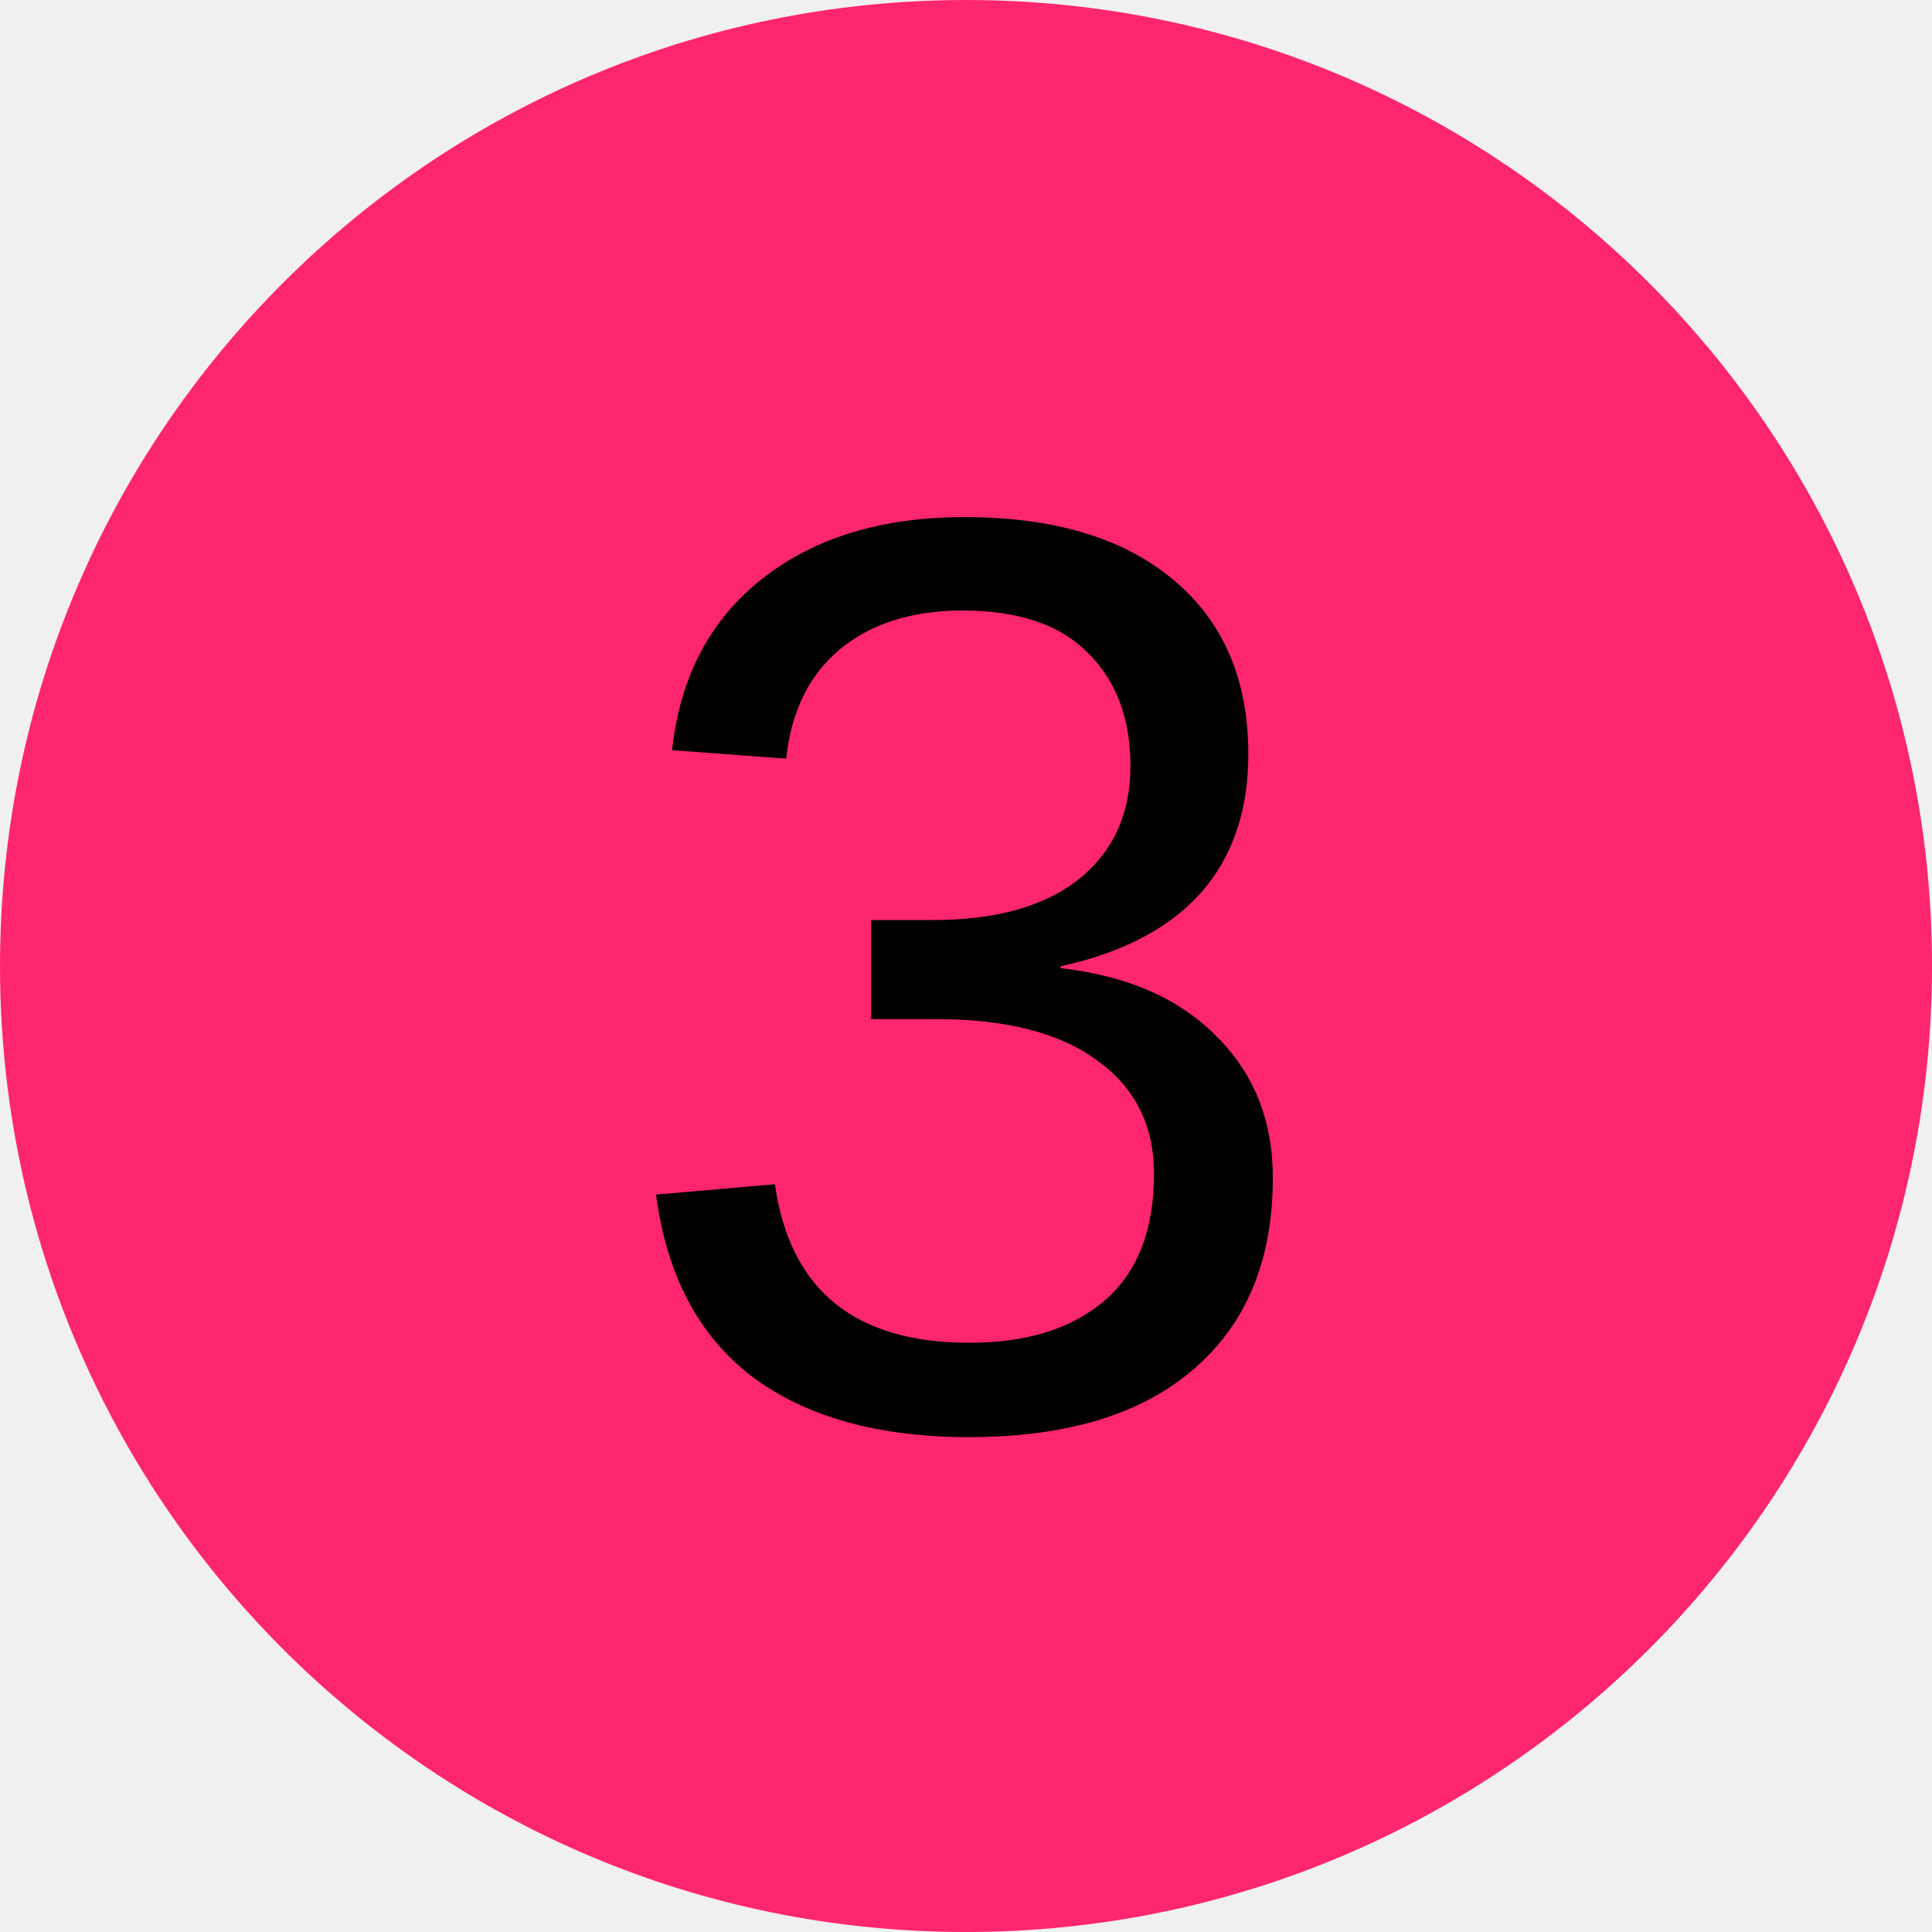
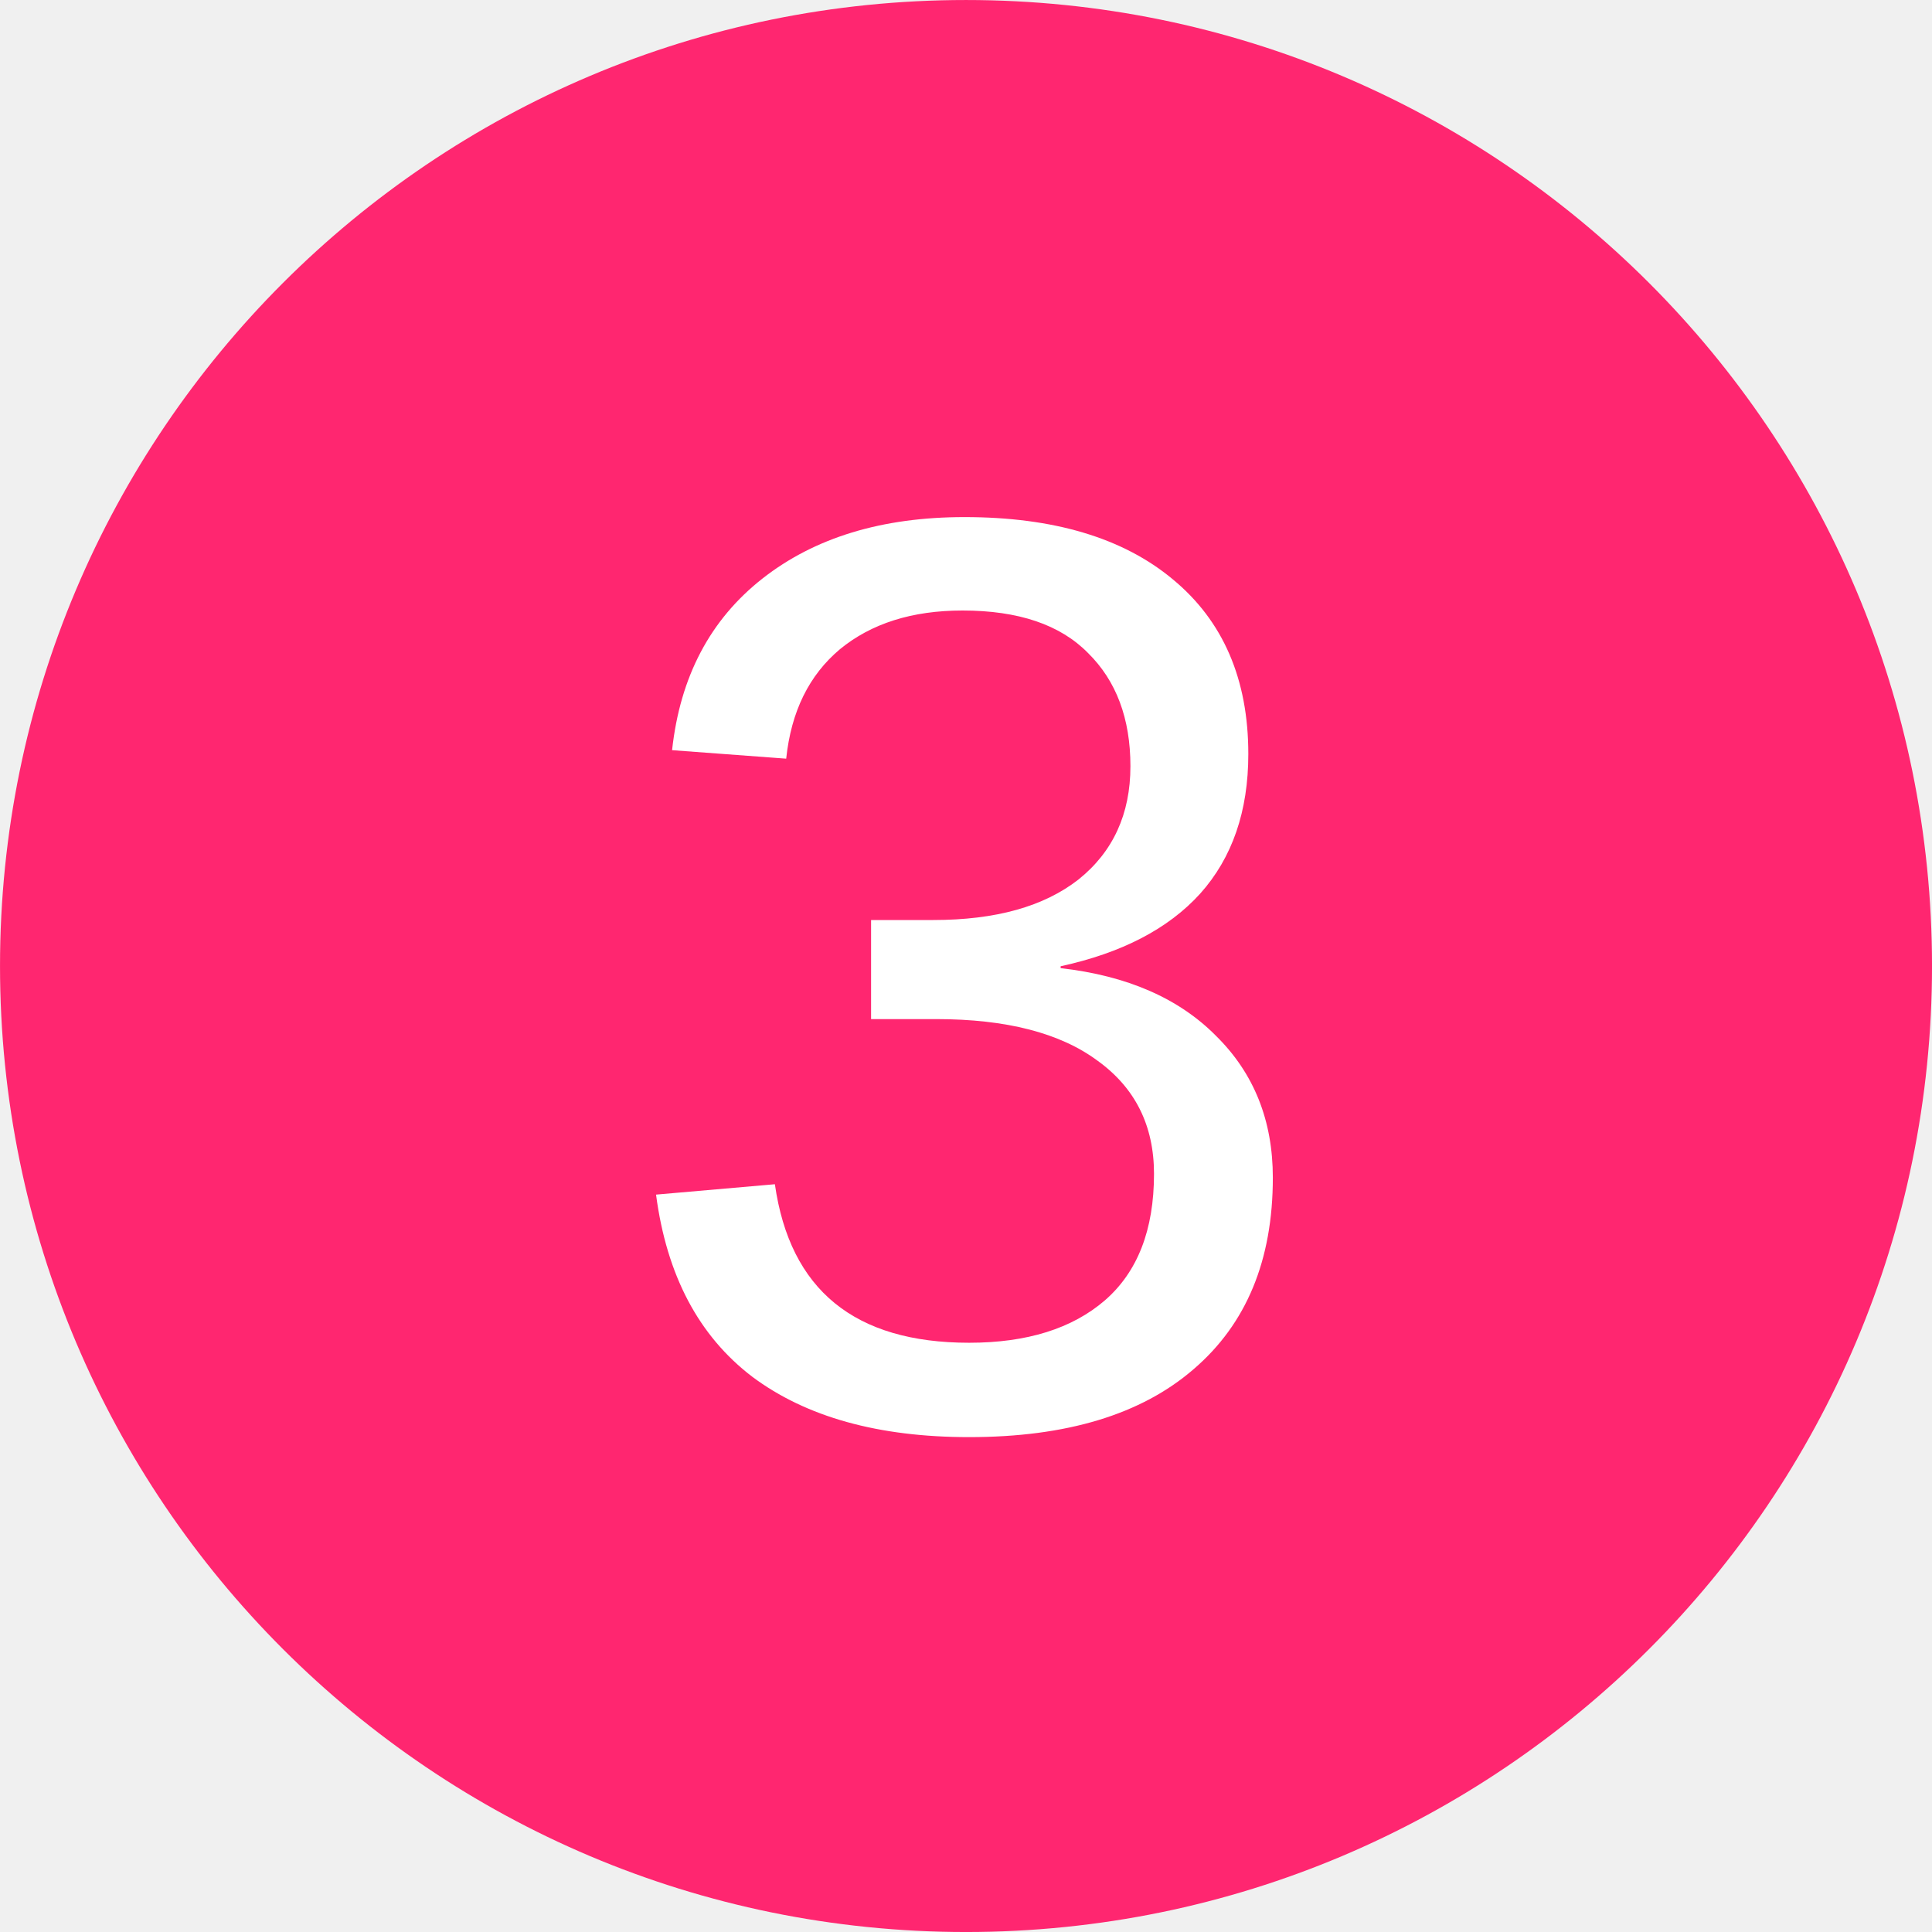
<svg xmlns="http://www.w3.org/2000/svg" width="32mm" height="32mm" viewBox="0 0 32 32" version="1.1" id="svg1542" xml:space="preserve">
  <defs id="defs1539">
    <linearGradient id="swatch8">
      <stop style="stop-color:#ff2670;stop-opacity:1;" offset="0" id="stop8" />
    </linearGradient>
    <rect x="-6.245" y="-117.092" width="504.275" height="70.255" id="rect2071" />
    <marker orient="auto" refY="0" refX="0" id="TriangleOutM-6-3-9-7-9-8-1-4" style="overflow:visible" viewBox="0 0 4.26 4.924" markerWidth="4.26" markerHeight="4.924" preserveAspectRatio="xMidYMid">
      <path id="path1092-96-1-3-93-0-2-7-4" d="M 5.77,0 -2.88,5 V -5 Z" style="fill:#e1147b;fill-opacity:1;fill-rule:evenodd;stroke:#e1147b;stroke-width:1pt;stroke-opacity:1" transform="scale(0.4)" />
    </marker>
    <marker orient="auto" refY="0" refX="0" id="TriangleOutM-6-3-9-7-9-8-1-4-4" style="overflow:visible" viewBox="0 0 4.26 4.924" markerWidth="4.26" markerHeight="4.924" preserveAspectRatio="xMidYMid">
      <path id="path1092-96-1-3-93-0-2-7-4-7" d="M 5.77,0 -2.88,5 V -5 Z" style="fill:#e1147b;fill-opacity:1;fill-rule:evenodd;stroke:#e1147b;stroke-width:1pt;stroke-opacity:1" transform="scale(0.4)" />
    </marker>
    <marker orient="auto" refY="0" refX="0" id="TriangleOutM-6-3-9-7-9-8-1-4-8" style="overflow:visible">
      <path id="path1092-96-1-3-93-0-2-7-4-0" d="M 5.77,0 -2.88,5 V -5 Z" style="fill:#e1147b;fill-opacity:1;fill-rule:evenodd;stroke:#e1147b;stroke-width:1pt;stroke-opacity:1" transform="scale(0.4)" />
    </marker>
    <marker style="overflow:visible" id="TriangleOutM-6-0" refX="0" refY="0" orient="auto">
      <path transform="scale(0.4)" style="fill:#53cbc8;fill-opacity:1;fill-rule:evenodd;stroke:#53cbc8;stroke-width:1pt;stroke-opacity:1" d="M 5.77,0 -2.88,5 V -5 Z" id="path1092-96-8" />
    </marker>
    <marker style="overflow:visible" id="TriangleOutM-6-3-2-7" refX="0" refY="0" orient="auto">
      <path transform="scale(0.4)" style="fill:#53cbc8;fill-opacity:1;fill-rule:evenodd;stroke:#53cbc8;stroke-width:1pt;stroke-opacity:1" d="M 5.77,0 -2.88,5 V -5 Z" id="path1092-96-1-6-4" />
    </marker>
    <marker orient="auto" refY="0" refX="0" id="TriangleOutM-6-3-1" style="overflow:visible">
      <path id="path1092-96-1-9" d="M 5.77,0 -2.88,5 V -5 Z" style="fill:#53cbc8;fill-opacity:1;fill-rule:evenodd;stroke:#53cbc8;stroke-width:1pt;stroke-opacity:1" transform="scale(0.4)" />
    </marker>
    <marker style="overflow:visible" id="TriangleOutM-6-0-2" refX="0" refY="0" orient="auto">
      <path transform="scale(0.4)" style="fill:#53cbc8;fill-opacity:1;fill-rule:evenodd;stroke:#53cbc8;stroke-width:1pt;stroke-opacity:1" d="M 5.77,0 -2.88,5 V -5 Z" id="path1092-96-8-5" />
    </marker>
    <marker style="overflow:visible" id="TriangleOutM-6-3-2-7-1" refX="0" refY="0" orient="auto">
      <path transform="scale(0.4)" style="fill:#53cbc8;fill-opacity:1;fill-rule:evenodd;stroke:#53cbc8;stroke-width:1pt;stroke-opacity:1" d="M 5.77,0 -2.88,5 V -5 Z" id="path1092-96-1-6-4-1" />
    </marker>
    <marker orient="auto" refY="0" refX="0" id="TriangleOutM-6-3-1-2" style="overflow:visible">
      <path id="path1092-96-1-9-0" d="M 5.77,0 -2.88,5 V -5 Z" style="fill:#53cbc8;fill-opacity:1;fill-rule:evenodd;stroke:#53cbc8;stroke-width:1pt;stroke-opacity:1" transform="scale(0.4)" />
    </marker>
    <marker orient="auto" refY="0" refX="0" id="TriangleOutM-6-3-9-7-9-8-1-4-49" style="overflow:visible" viewBox="0 0 4.26 4.924" markerWidth="4.26" markerHeight="4.924" preserveAspectRatio="xMidYMid">
      <path id="path1092-96-1-3-93-0-2-7-4-2" d="M 5.77,0 -2.88,5 V -5 Z" style="fill:#e1147b;fill-opacity:1;fill-rule:evenodd;stroke:#e1147b;stroke-width:1pt;stroke-opacity:1" transform="scale(0.4)" />
    </marker>
    <marker orient="auto" refY="0" refX="0" id="TriangleOutM-6-3-9-7-9-8-1-4-4-2" style="overflow:visible" viewBox="0 0 4.26 4.924" markerWidth="4.26" markerHeight="4.924" preserveAspectRatio="xMidYMid">
      <path id="path1092-96-1-3-93-0-2-7-4-7-7" d="M 5.77,0 -2.88,5 V -5 Z" style="fill:#e1147b;fill-opacity:1;fill-rule:evenodd;stroke:#e1147b;stroke-width:1pt;stroke-opacity:1" transform="scale(0.4)" />
    </marker>
    <marker orient="auto" refY="0" refX="0" id="TriangleOutM-6-3-9-7-9-8-1-4-8-4" style="overflow:visible" viewBox="0 0 4.26 4.924" markerWidth="4.26" markerHeight="4.924" preserveAspectRatio="xMidYMid">
      <path id="path1092-96-1-3-93-0-2-7-4-0-8" d="M 5.77,0 -2.88,5 V -5 Z" style="fill:#e1147b;fill-opacity:1;fill-rule:evenodd;stroke:#e1147b;stroke-width:1pt;stroke-opacity:1" transform="scale(0.4)" />
    </marker>
    <marker orient="auto" refY="0" refX="0" id="TriangleOutM-6-3-9-7-9-8-1-4-8-4-9" style="overflow:visible" viewBox="0 0 4.26 4.924" markerWidth="4.26" markerHeight="4.924" preserveAspectRatio="xMidYMid">
      <path id="path1092-96-1-3-93-0-2-7-4-0-8-9" d="M 5.77,0 -2.88,5 V -5 Z" style="fill:#e1147b;fill-opacity:1;fill-rule:evenodd;stroke:#e1147b;stroke-width:1pt;stroke-opacity:1" transform="scale(0.4)" />
    </marker>
    <marker orient="auto" refY="0" refX="0" style="overflow:visible" viewBox="0 0 4.26 4.924" markerWidth="4.26" markerHeight="4.924" preserveAspectRatio="xMidYMid" id="TriangleOutM-6-3-9-7-9-8-1-4-8-48328">
      <path id="path1092-96-1-3-93-0-2-7-4-0-8-1" d="M 5.77,0 -2.88,5 V -5 Z" style="fill:#ff2670;fill-opacity:1;fill-rule:evenodd;stroke:#000000;stroke-width:1pt;stroke-opacity:1" transform="scale(0.4)" />
    </marker>
    <marker orient="auto" refY="0" refX="0" style="overflow:visible" viewBox="0 0 4.26 4.924" markerWidth="4.26" markerHeight="4.924" preserveAspectRatio="xMidYMid" id="TriangleOutM-6-3-9-7-9-8-1-4-8-483282145">
      <path id="path1092-96-1-3-93-0-2-7-4-0-8-1-1" d="M 5.77,0 -2.88,5 V -5 Z" style="fill:#ff2670;fill-opacity:1;fill-rule:evenodd;stroke:#ff2670;stroke-width:1pt;stroke-opacity:1" transform="scale(0.4)" />
    </marker>
    <marker orient="auto" refY="0" refX="0" style="overflow:visible" id="TriangleOutM-6-3-9-7-9-8-1-4-84870">
      <path id="path1092-96-1-3-93-0-2-7-4-0-1" d="M 5.77,0 -2.88,5 V -5 Z" style="fill:#ff2670;fill-opacity:1;fill-rule:evenodd;stroke:#ff2670;stroke-width:1pt;stroke-opacity:1" transform="scale(0.4)" />
    </marker>
    <marker orient="auto" refY="0" refX="0" style="overflow:visible" viewBox="0 0 4.26 4.924" markerWidth="4.26" markerHeight="4.924" preserveAspectRatio="xMidYMid" id="TriangleOutM-6-3-9-7-9-8-1-4-43804">
      <path id="path1092-96-1-3-93-0-2-7-4-7-1" d="M 5.77,0 -2.88,5 V -5 Z" style="fill:#ff2670;fill-opacity:1;fill-rule:evenodd;stroke:#ff2670;stroke-width:1pt;stroke-opacity:1" transform="scale(0.4)" />
    </marker>
    <marker orient="auto" refY="0" refX="0" style="overflow:visible" viewBox="0 0 4.26 4.924" markerWidth="4.26" markerHeight="4.924" preserveAspectRatio="xMidYMid" id="TriangleOutM-6-3-9-7-9-8-1-4-499713">
      <path id="path1092-96-1-3-93-0-2-7-4-2-1" d="M 5.77,0 -2.88,5 V -5 Z" style="fill:#ff2670;fill-opacity:1;fill-rule:evenodd;stroke:#ff2670;stroke-width:1pt;stroke-opacity:1" transform="scale(0.4)" />
    </marker>
    <marker orient="auto" refY="0" refX="0" style="overflow:visible" viewBox="0 0 4.26 4.924" markerWidth="4.26" markerHeight="4.924" preserveAspectRatio="xMidYMid" id="TriangleOutM-6-3-9-7-9-8-1-4-4-28983">
      <path id="path1092-96-1-3-93-0-2-7-4-7-7-1" d="M 5.77,0 -2.88,5 V -5 Z" style="fill:#ff2670;fill-opacity:1;fill-rule:evenodd;stroke:#ff2670;stroke-width:1pt;stroke-opacity:1" transform="scale(0.4)" />
    </marker>
    <marker orient="auto" refY="0" refX="0" style="overflow:visible" viewBox="0 0 4.26 4.924" markerWidth="4.26" markerHeight="4.924" preserveAspectRatio="xMidYMid" id="TriangleOutM-6-3-9-7-9-8-1-4-8-41829">
      <path id="path1092-96-1-3-93-0-2-7-4-0-8-1-1-1" d="M 5.77,0 -2.88,5 V -5 Z" style="fill:#ff2670;fill-opacity:1;fill-rule:evenodd;stroke:#ff2670;stroke-width:1pt;stroke-opacity:1" transform="scale(0.4)" />
    </marker>
    <marker orient="auto" refY="0" refX="0" style="overflow:visible" viewBox="0 0 4.26 4.924" markerWidth="4.26" markerHeight="4.924" preserveAspectRatio="xMidYMid" id="TriangleOutM-6-3-9-7-9-8-1-4-8-483282145-8">
      <path id="path1092-96-1-3-93-0-2-7-4-0-8-1-1-6" d="M 5.77,0 -2.88,5 V -5 Z" style="fill:#ff2670;fill-opacity:1;fill-rule:evenodd;stroke:#ff2670;stroke-width:1pt;stroke-opacity:1" transform="scale(0.4)" />
    </marker>
  </defs>
  <g id="layer1" transform="translate(-45.02471,-42.80875)">
    <text xml:space="preserve" transform="matrix(0.2645833,0,0,0.2645833,-47.91655,0.4130733)" id="text2069" style="font-size:40px;line-height:1.25;font-family:sans-serif;letter-spacing:0px;white-space:pre;shape-inside:url(#rect2071);display:inline" />
    <circle style="fill:#ff2670;fill-opacity:1;stroke:#ff2670;stroke-width:0;stroke-dasharray:none;stroke-opacity:1" id="path5-3-0" cx="61.025" cy="58.809" r="16" />
    <text id="text1188-9-1-5-60-3" y="66.393" x="55.092" style="font-style:normal;font-variant:normal;font-weight:normal;font-stretch:normal;font-size:21.528px;line-height:1.25;font-family:Arial;-inkscape-font-specification:'Arial, Normal';font-variant-ligatures:normal;font-variant-caps:normal;font-variant-numeric:normal;font-variant-east-asian:normal;fill:#ff2670;fill-opacity:1;stroke:#ff2670;stroke-width:0.897;stroke-opacity:1" xml:space="preserve" transform="scale(0.9997263,1.000274)">
-       <tspan style="font-style:normal;font-variant:normal;font-weight:normal;font-stretch:normal;font-size:21.528px;font-family:Arial;-inkscape-font-specification:'Arial, Normal';font-variant-ligatures:normal;font-variant-caps:normal;font-variant-numeric:normal;font-variant-east-asian:normal;fill:#000000;fill-opacity:1;stroke:none;stroke-width:0.897;stroke-opacity:1" y="66.393" x="55.092" id="tspan3453-5-4-0">3</tspan>
+       <tspan style="font-style:normal;font-variant:normal;font-weight:normal;font-stretch:normal;font-size:21.528px;font-family:Arial;-inkscape-font-specification:'Arial, Normal';font-variant-ligatures:normal;font-variant-caps:normal;font-variant-numeric:normal;font-variant-east-asian:normal;fill:#ffffff;fill-opacity:1;stroke:none;stroke-width:0.897;stroke-opacity:1" y="66.393" x="55.092" id="tspan3453-5-4-0">3</tspan>
    </text>
  </g>
</svg>
